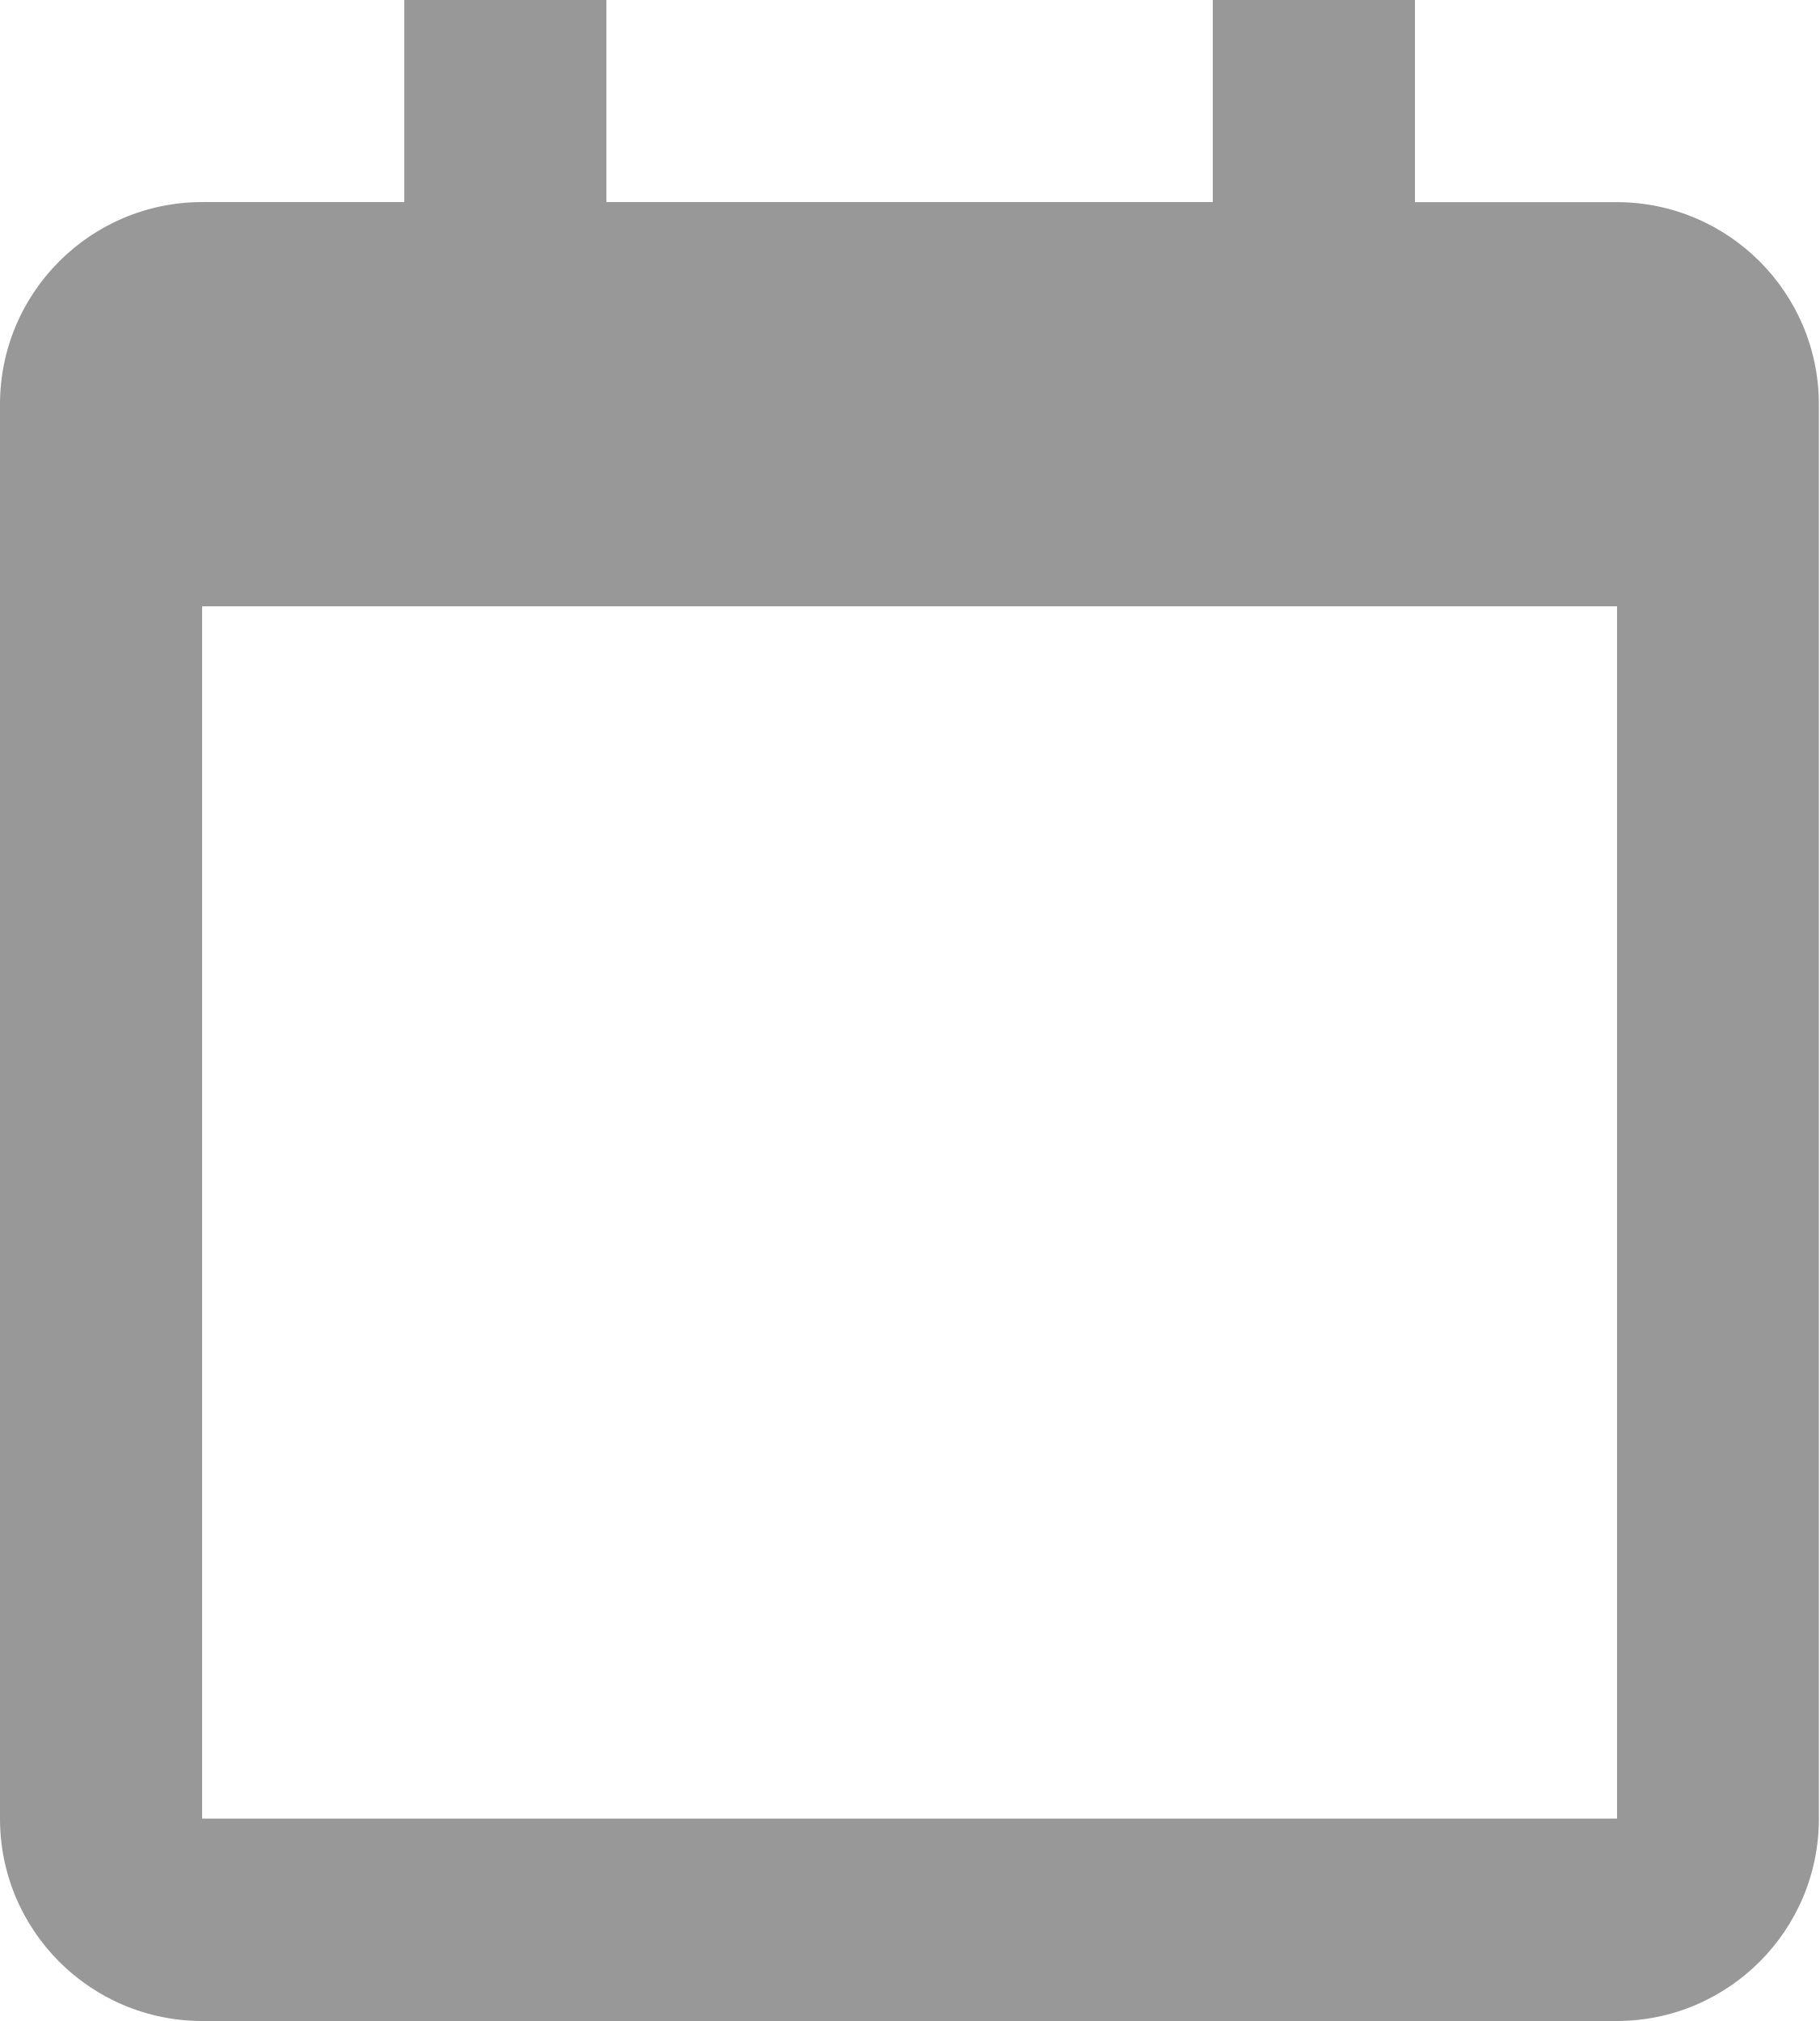
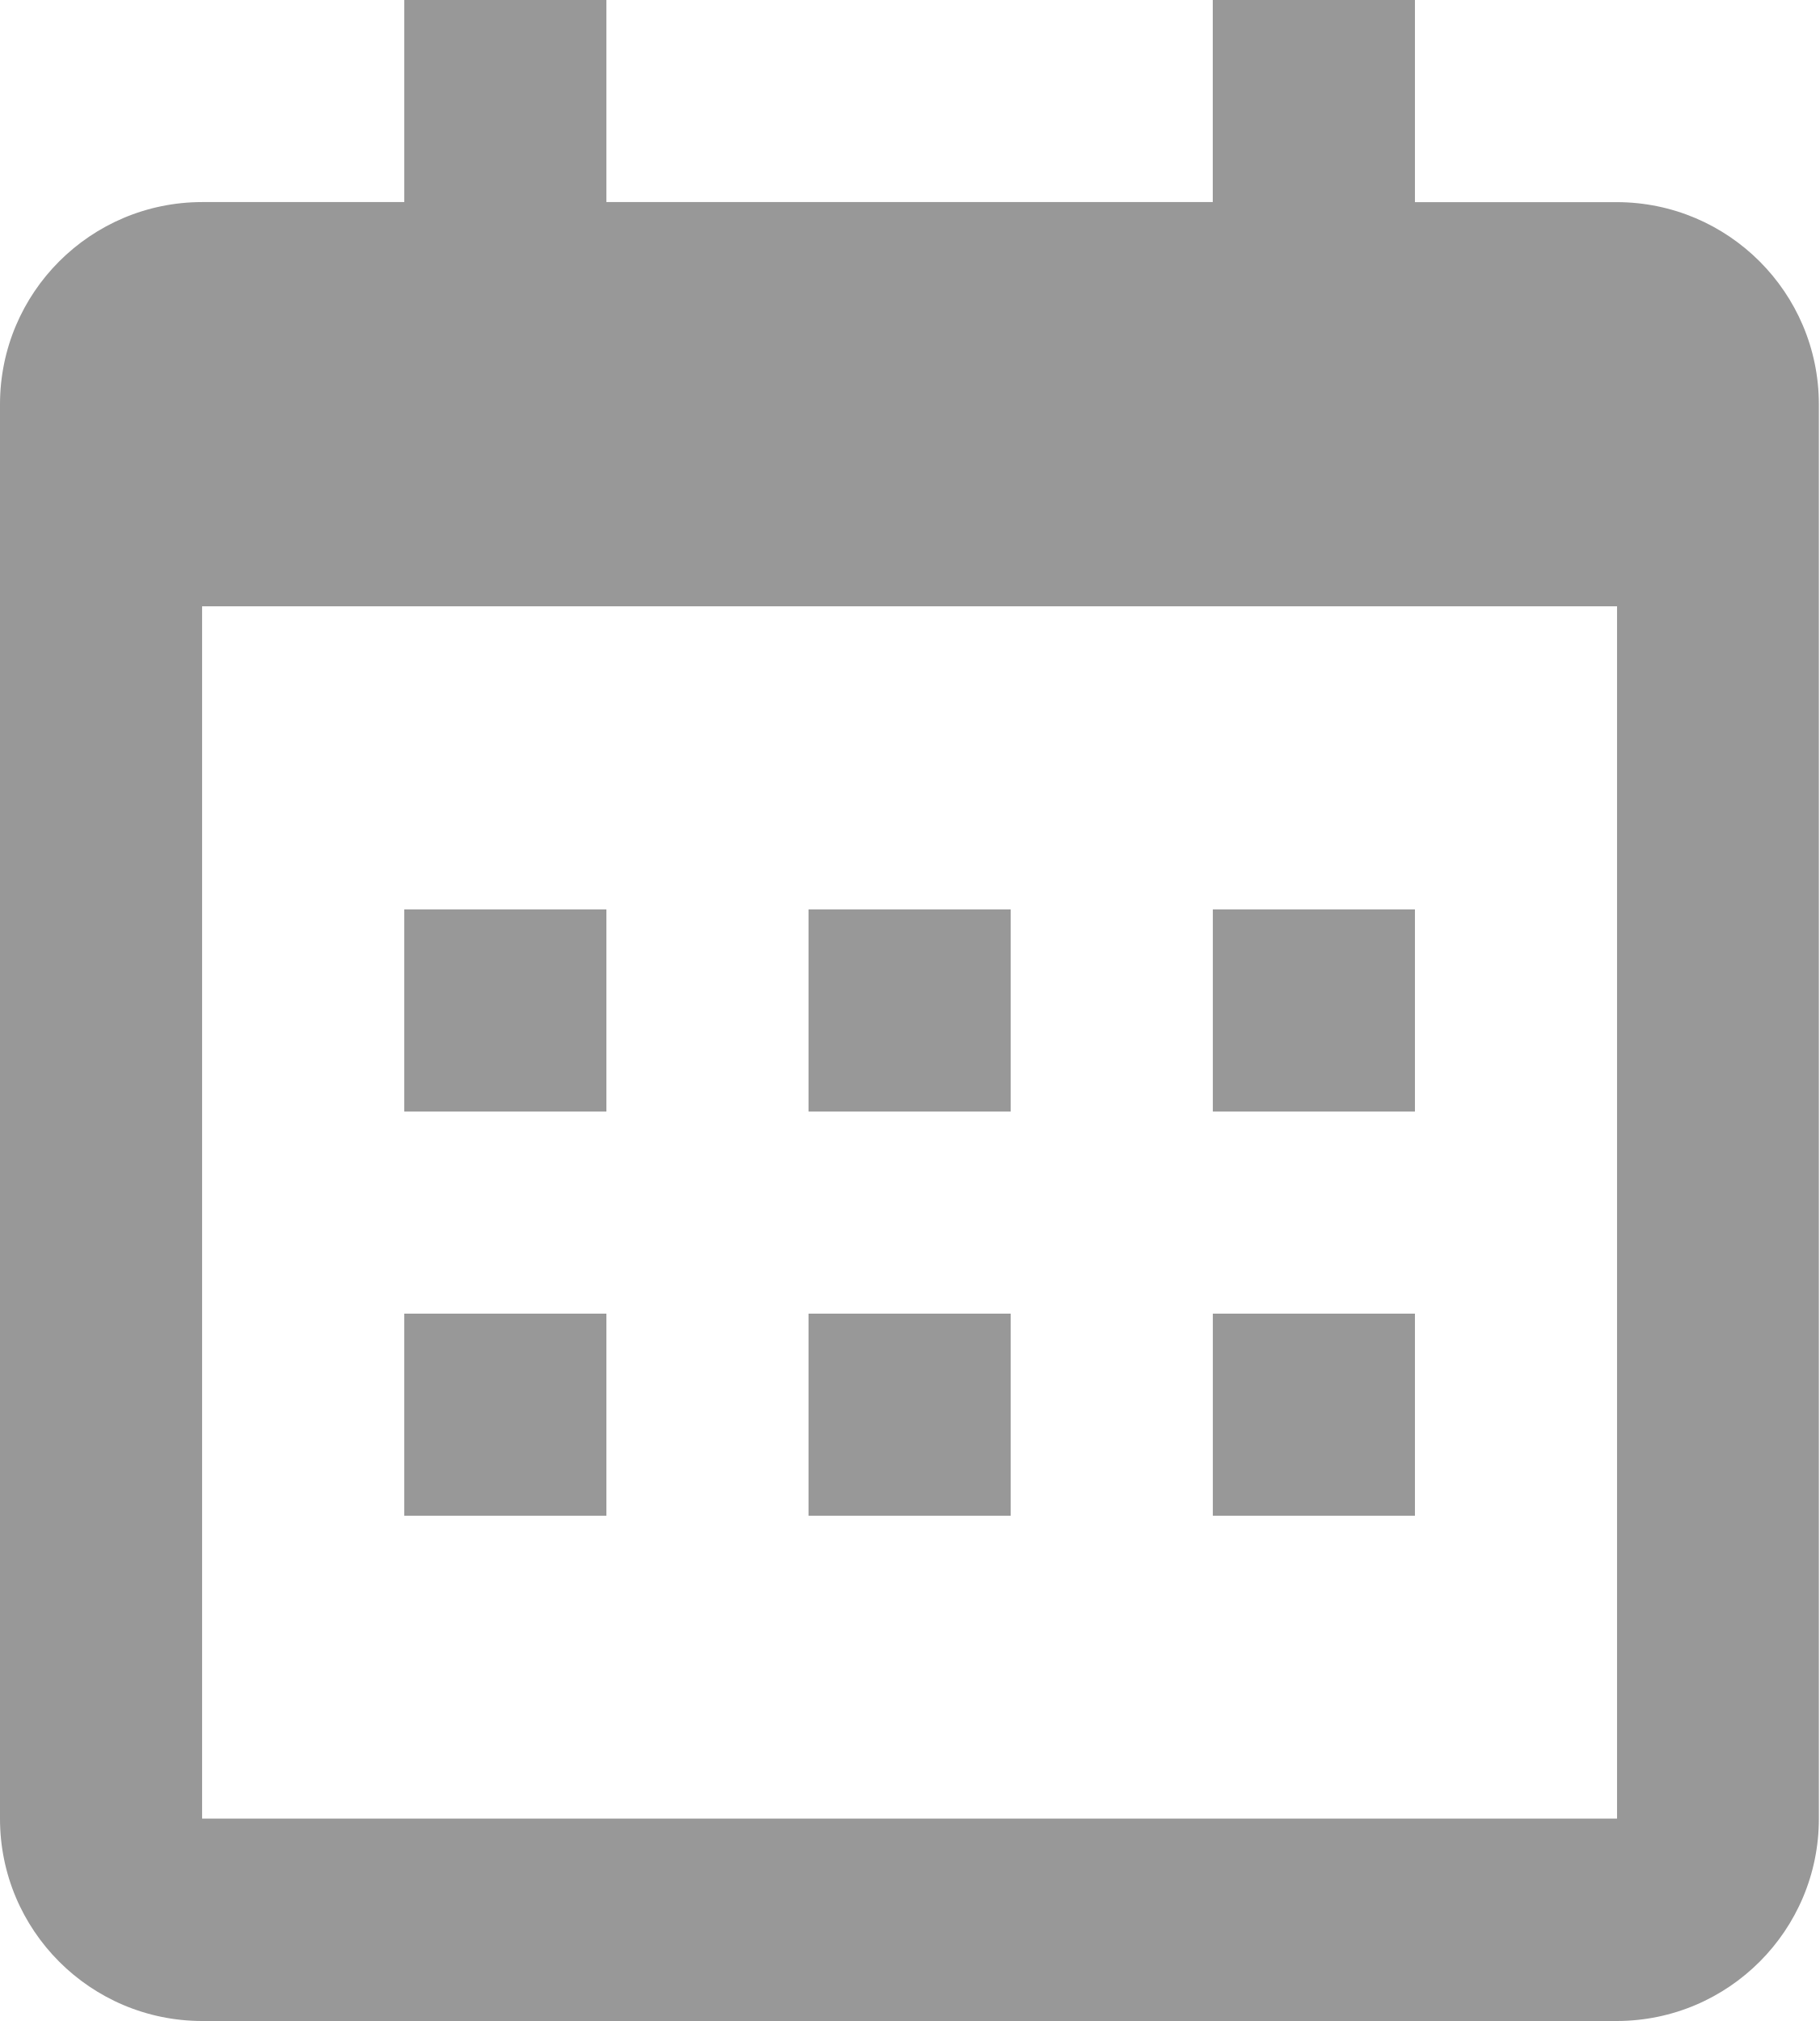
- <svg xmlns="http://www.w3.org/2000/svg" width="26.005" height="28.894" viewBox="0 0 26.005 28.894">
+ <svg xmlns="http://www.w3.org/2000/svg" id="Group_73825" data-name="Group 73825" width="26.005" height="28.894" viewBox="0 0 26.005 28.894">
+   <path id="Path_1425" data-name="Path 1425" d="M7,11H9.889v2.889H7Zm0,5.779H9.889v2.889H7ZM12.779,11h2.889v2.889H12.779Zm0,5.779h2.889v2.889H12.779ZM18.558,11h2.889v2.889H18.558Zm0,5.779h2.889v2.889H18.558Z" transform="translate(-1.221 2.002)" fill="#989898" />
  <path id="Path_1426" data-name="Path 1426" d="M5.889,30.894H26.115A2.892,2.892,0,0,0,29,28V7.779a2.892,2.892,0,0,0-2.889-2.889H23.226V2H20.336V4.889H11.668V2H8.779V4.889H5.889A2.892,2.892,0,0,0,3,7.779V28A2.892,2.892,0,0,0,5.889,30.894ZM26.115,10.668V28H5.889V10.668Z" transform="translate(-3 -2)" fill="#989898" />
</svg>
